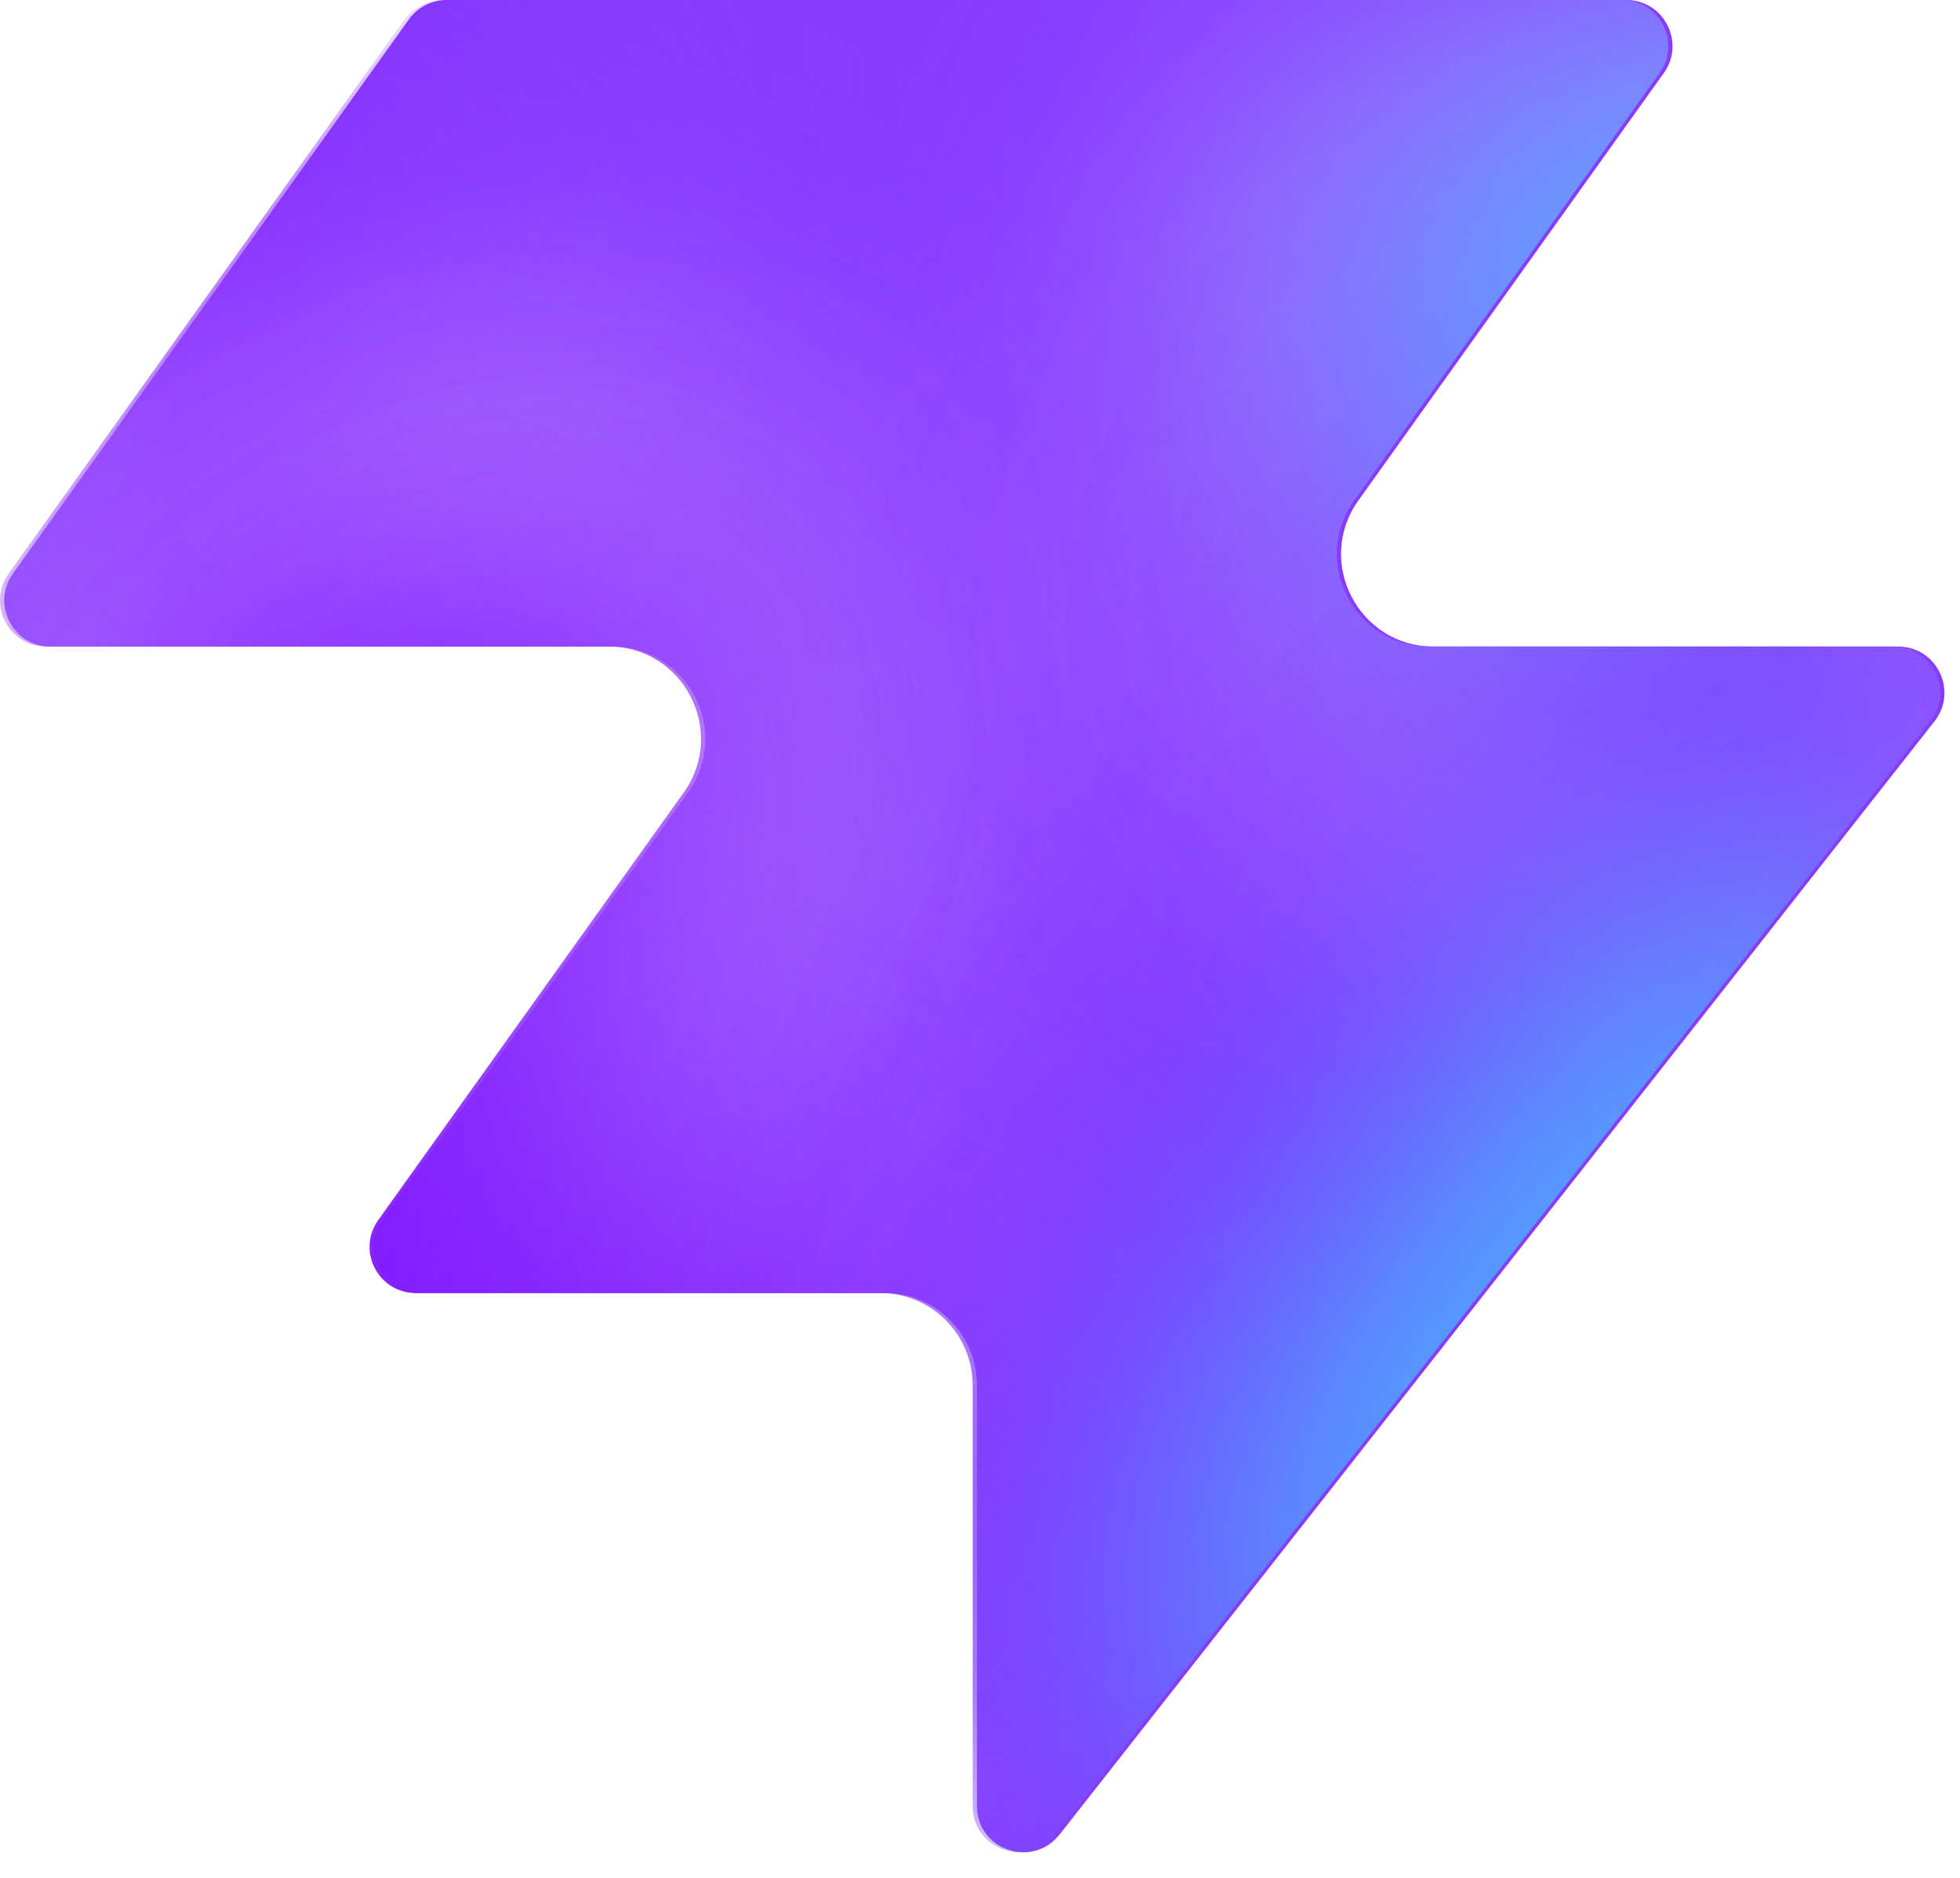
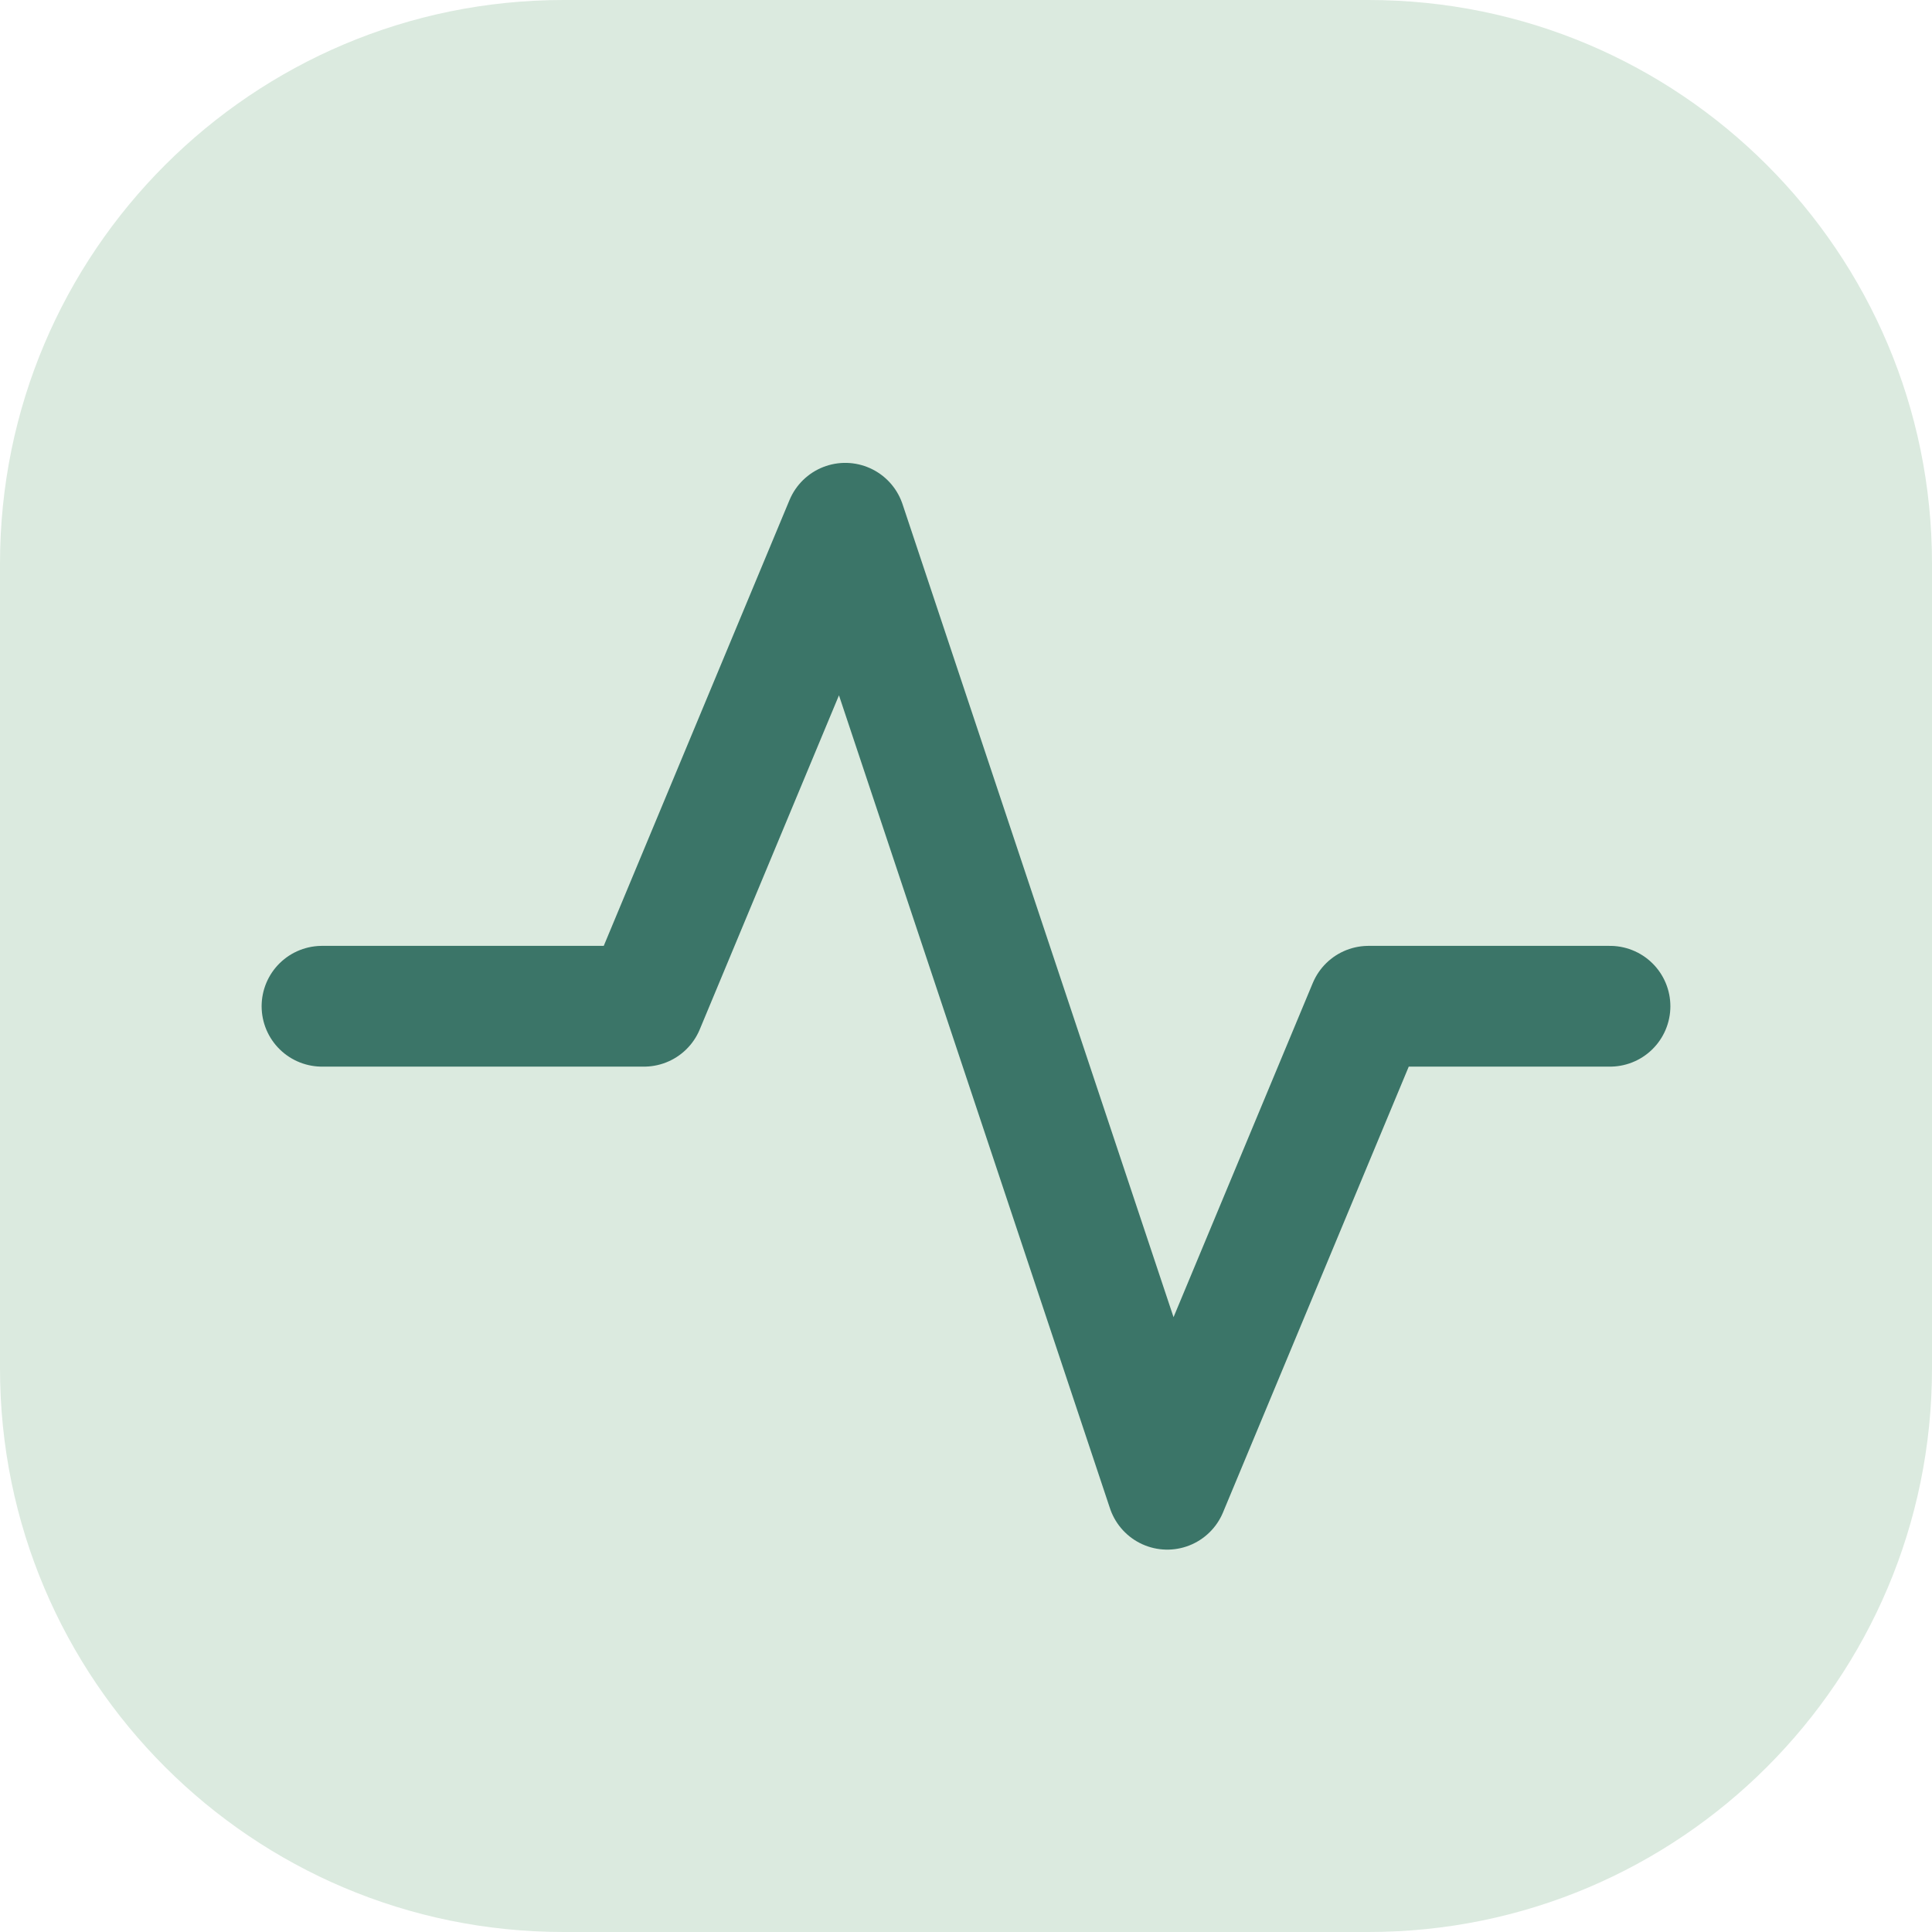
- <svg xmlns="http://www.w3.org/2000/svg" width="48" height="46" fill="none" viewBox="0 0 48 46">
-   <path fill="#863bff" d="M25.946 44.938c-.664.845-2.021.375-2.021-.698V33.937a2.26 2.26 0 0 0-2.262-2.262H10.287c-.92 0-1.456-1.04-.92-1.788l7.48-10.471c1.07-1.497 0-3.578-1.842-3.578H1.237c-.92 0-1.456-1.04-.92-1.788L10.013.474c.214-.297.556-.474.92-.474h28.894c.92 0 1.456 1.04.92 1.788l-7.48 10.471c-1.07 1.498 0 3.579 1.842 3.579h11.377c.943 0 1.473 1.088.89 1.83L25.947 44.94z" style="fill:#863bff;fill:color(display-p3 .525 .23 1);fill-opacity:1" />
-   <mask id="a" width="48" height="46" x="0" y="0" maskUnits="userSpaceOnUse" style="mask-type:alpha">
-     <path fill="#000" d="M25.842 44.938c-.664.844-2.021.375-2.021-.698V33.937a2.26 2.26 0 0 0-2.262-2.262H10.183c-.92 0-1.456-1.04-.92-1.788l7.48-10.471c1.07-1.498 0-3.579-1.842-3.579H1.133c-.92 0-1.456-1.04-.92-1.787L9.91.473c.214-.297.556-.474.92-.474h28.894c.92 0 1.456 1.04.92 1.788l-7.48 10.471c-1.07 1.498 0 3.578 1.842 3.578h11.377c.943 0 1.473 1.088.89 1.832L25.843 44.94z" style="fill:#000;fill-opacity:1" />
-   </mask>
-   <g mask="url(#a)">
-     <g filter="url(#b)">
-       <ellipse cx="5.508" cy="14.704" fill="#ede6ff" rx="5.508" ry="14.704" style="fill:#ede6ff;fill:color(display-p3 .927 .903 1);fill-opacity:1" transform="matrix(.00324 1 1 -.00324 -4.47 31.516)" />
-     </g>
-     <g filter="url(#c)">
-       <ellipse cx="10.399" cy="29.851" fill="#ede6ff" rx="10.399" ry="29.851" style="fill:#ede6ff;fill:color(display-p3 .927 .903 1);fill-opacity:1" transform="matrix(.00324 1 1 -.00324 -39.328 7.883)" />
-     </g>
-     <g filter="url(#d)">
-       <ellipse cx="5.508" cy="30.487" fill="#7e14ff" rx="5.508" ry="30.487" style="fill:#7e14ff;fill:color(display-p3 .492 .077 1);fill-opacity:1" transform="rotate(89.814 -25.913 -14.639)scale(1 -1)" />
-     </g>
-     <g filter="url(#e)">
-       <ellipse cx="5.508" cy="30.599" fill="#7e14ff" rx="5.508" ry="30.599" style="fill:#7e14ff;fill:color(display-p3 .492 .077 1);fill-opacity:1" transform="rotate(89.814 -32.644 -3.334)scale(1 -1)" />
-     </g>
-     <g filter="url(#f)">
-       <ellipse cx="5.508" cy="30.599" fill="#7e14ff" rx="5.508" ry="30.599" style="fill:#7e14ff;fill:color(display-p3 .492 .077 1);fill-opacity:1" transform="matrix(.00324 1 1 -.00324 -34.34 30.47)" />
-     </g>
-     <g filter="url(#g)">
-       <ellipse cx="14.072" cy="22.078" fill="#ede6ff" rx="14.072" ry="22.078" style="fill:#ede6ff;fill:color(display-p3 .927 .903 1);fill-opacity:1" transform="rotate(93.35 24.506 48.493)scale(-1 1)" />
-     </g>
-     <g filter="url(#h)">
-       <ellipse cx="3.47" cy="21.501" fill="#7e14ff" rx="3.47" ry="21.501" style="fill:#7e14ff;fill:color(display-p3 .492 .077 1);fill-opacity:1" transform="rotate(89.009 28.708 47.59)scale(-1 1)" />
-     </g>
-     <g filter="url(#i)">
-       <ellipse cx="3.47" cy="21.501" fill="#7e14ff" rx="3.47" ry="21.501" style="fill:#7e14ff;fill:color(display-p3 .492 .077 1);fill-opacity:1" transform="rotate(89.009 28.708 47.59)scale(-1 1)" />
-     </g>
-     <g filter="url(#j)">
-       <ellipse cx=".387" cy="8.972" fill="#7e14ff" rx="4.407" ry="29.108" style="fill:#7e14ff;fill:color(display-p3 .492 .077 1);fill-opacity:1" transform="rotate(39.51 .387 8.972)" />
-     </g>
-     <g filter="url(#k)">
-       <ellipse cx="47.523" cy="-6.092" fill="#7e14ff" rx="4.407" ry="29.108" style="fill:#7e14ff;fill:color(display-p3 .492 .077 1);fill-opacity:1" transform="rotate(37.892 47.523 -6.092)" />
-     </g>
-     <g filter="url(#l)">
-       <ellipse cx="41.412" cy="6.333" fill="#47bfff" rx="5.971" ry="9.665" style="fill:#47bfff;fill:color(display-p3 .28 .748 1);fill-opacity:1" transform="rotate(37.892 41.412 6.333)" />
-     </g>
-     <g filter="url(#m)">
-       <ellipse cx="-1.879" cy="38.332" fill="#7e14ff" rx="4.407" ry="29.108" style="fill:#7e14ff;fill:color(display-p3 .492 .077 1);fill-opacity:1" transform="rotate(37.892 -1.88 38.332)" />
-     </g>
-     <g filter="url(#n)">
-       <ellipse cx="-1.879" cy="38.332" fill="#7e14ff" rx="4.407" ry="29.108" style="fill:#7e14ff;fill:color(display-p3 .492 .077 1);fill-opacity:1" transform="rotate(37.892 -1.88 38.332)" />
-     </g>
-     <g filter="url(#o)">
-       <ellipse cx="35.651" cy="29.907" fill="#7e14ff" rx="4.407" ry="29.108" style="fill:#7e14ff;fill:color(display-p3 .492 .077 1);fill-opacity:1" transform="rotate(37.892 35.651 29.907)" />
-     </g>
-     <g filter="url(#p)">
-       <ellipse cx="38.418" cy="32.4" fill="#47bfff" rx="5.971" ry="15.297" style="fill:#47bfff;fill:color(display-p3 .28 .748 1);fill-opacity:1" transform="rotate(37.892 38.418 32.4)" />
-     </g>
-   </g>
-   <defs>
-     <filter id="b" width="60.045" height="41.654" x="-19.77" y="16.149" color-interpolation-filters="sRGB" filterUnits="userSpaceOnUse">
-       <feFlood flood-opacity="0" result="BackgroundImageFix" />
-       <feBlend in="SourceGraphic" in2="BackgroundImageFix" result="shape" />
-       <feGaussianBlur result="effect1_foregroundBlur_2002_17158" stdDeviation="7.659" />
-     </filter>
-     <filter id="c" width="90.34" height="51.437" x="-54.613" y="-7.533" color-interpolation-filters="sRGB" filterUnits="userSpaceOnUse">
-       <feFlood flood-opacity="0" result="BackgroundImageFix" />
-       <feBlend in="SourceGraphic" in2="BackgroundImageFix" result="shape" />
-       <feGaussianBlur result="effect1_foregroundBlur_2002_17158" stdDeviation="7.659" />
-     </filter>
-     <filter id="d" width="79.355" height="29.4" x="-49.64" y="2.03" color-interpolation-filters="sRGB" filterUnits="userSpaceOnUse">
-       <feFlood flood-opacity="0" result="BackgroundImageFix" />
-       <feBlend in="SourceGraphic" in2="BackgroundImageFix" result="shape" />
-       <feGaussianBlur result="effect1_foregroundBlur_2002_17158" stdDeviation="4.596" />
-     </filter>
-     <filter id="e" width="79.579" height="29.4" x="-45.045" y="20.029" color-interpolation-filters="sRGB" filterUnits="userSpaceOnUse">
-       <feFlood flood-opacity="0" result="BackgroundImageFix" />
-       <feBlend in="SourceGraphic" in2="BackgroundImageFix" result="shape" />
-       <feGaussianBlur result="effect1_foregroundBlur_2002_17158" stdDeviation="4.596" />
-     </filter>
-     <filter id="f" width="79.579" height="29.4" x="-43.513" y="21.178" color-interpolation-filters="sRGB" filterUnits="userSpaceOnUse">
-       <feFlood flood-opacity="0" result="BackgroundImageFix" />
-       <feBlend in="SourceGraphic" in2="BackgroundImageFix" result="shape" />
-       <feGaussianBlur result="effect1_foregroundBlur_2002_17158" stdDeviation="4.596" />
-     </filter>
-     <filter id="g" width="74.749" height="58.852" x="15.756" y="-17.901" color-interpolation-filters="sRGB" filterUnits="userSpaceOnUse">
-       <feFlood flood-opacity="0" result="BackgroundImageFix" />
-       <feBlend in="SourceGraphic" in2="BackgroundImageFix" result="shape" />
-       <feGaussianBlur result="effect1_foregroundBlur_2002_17158" stdDeviation="7.659" />
-     </filter>
-     <filter id="h" width="61.377" height="25.362" x="23.548" y="2.284" color-interpolation-filters="sRGB" filterUnits="userSpaceOnUse">
-       <feFlood flood-opacity="0" result="BackgroundImageFix" />
-       <feBlend in="SourceGraphic" in2="BackgroundImageFix" result="shape" />
-       <feGaussianBlur result="effect1_foregroundBlur_2002_17158" stdDeviation="4.596" />
-     </filter>
-     <filter id="i" width="61.377" height="25.362" x="23.548" y="2.284" color-interpolation-filters="sRGB" filterUnits="userSpaceOnUse">
-       <feFlood flood-opacity="0" result="BackgroundImageFix" />
-       <feBlend in="SourceGraphic" in2="BackgroundImageFix" result="shape" />
-       <feGaussianBlur result="effect1_foregroundBlur_2002_17158" stdDeviation="4.596" />
-     </filter>
-     <filter id="j" width="56.045" height="63.649" x="-27.636" y="-22.853" color-interpolation-filters="sRGB" filterUnits="userSpaceOnUse">
-       <feFlood flood-opacity="0" result="BackgroundImageFix" />
-       <feBlend in="SourceGraphic" in2="BackgroundImageFix" result="shape" />
-       <feGaussianBlur result="effect1_foregroundBlur_2002_17158" stdDeviation="4.596" />
-     </filter>
-     <filter id="k" width="54.814" height="64.646" x="20.116" y="-38.415" color-interpolation-filters="sRGB" filterUnits="userSpaceOnUse">
-       <feFlood flood-opacity="0" result="BackgroundImageFix" />
-       <feBlend in="SourceGraphic" in2="BackgroundImageFix" result="shape" />
-       <feGaussianBlur result="effect1_foregroundBlur_2002_17158" stdDeviation="4.596" />
-     </filter>
-     <filter id="l" width="33.541" height="35.313" x="24.641" y="-11.323" color-interpolation-filters="sRGB" filterUnits="userSpaceOnUse">
-       <feFlood flood-opacity="0" result="BackgroundImageFix" />
-       <feBlend in="SourceGraphic" in2="BackgroundImageFix" result="shape" />
-       <feGaussianBlur result="effect1_foregroundBlur_2002_17158" stdDeviation="4.596" />
-     </filter>
-     <filter id="m" width="54.814" height="64.646" x="-29.286" y="6.009" color-interpolation-filters="sRGB" filterUnits="userSpaceOnUse">
-       <feFlood flood-opacity="0" result="BackgroundImageFix" />
-       <feBlend in="SourceGraphic" in2="BackgroundImageFix" result="shape" />
-       <feGaussianBlur result="effect1_foregroundBlur_2002_17158" stdDeviation="4.596" />
-     </filter>
-     <filter id="n" width="54.814" height="64.646" x="-29.286" y="6.009" color-interpolation-filters="sRGB" filterUnits="userSpaceOnUse">
-       <feFlood flood-opacity="0" result="BackgroundImageFix" />
-       <feBlend in="SourceGraphic" in2="BackgroundImageFix" result="shape" />
-       <feGaussianBlur result="effect1_foregroundBlur_2002_17158" stdDeviation="4.596" />
-     </filter>
-     <filter id="o" width="54.814" height="64.646" x="8.244" y="-2.416" color-interpolation-filters="sRGB" filterUnits="userSpaceOnUse">
-       <feFlood flood-opacity="0" result="BackgroundImageFix" />
-       <feBlend in="SourceGraphic" in2="BackgroundImageFix" result="shape" />
-       <feGaussianBlur result="effect1_foregroundBlur_2002_17158" stdDeviation="4.596" />
-     </filter>
-     <filter id="p" width="39.409" height="43.623" x="18.713" y="10.588" color-interpolation-filters="sRGB" filterUnits="userSpaceOnUse">
-       <feFlood flood-opacity="0" result="BackgroundImageFix" />
-       <feBlend in="SourceGraphic" in2="BackgroundImageFix" result="shape" />
-       <feGaussianBlur result="effect1_foregroundBlur_2002_17158" stdDeviation="4.596" />
-     </filter>
-   </defs>
+ <svg xmlns="http://www.w3.org/2000/svg" viewBox="0 0 48 48">
+   <rect width="48" height="48" rx="14" fill="#dbeadf" />
+   <path d="M8 25h8l5-12 8 24 5-12h6" fill="none" stroke="#3b7568" stroke-linecap="round" stroke-linejoin="round" stroke-width="3" />
</svg>
